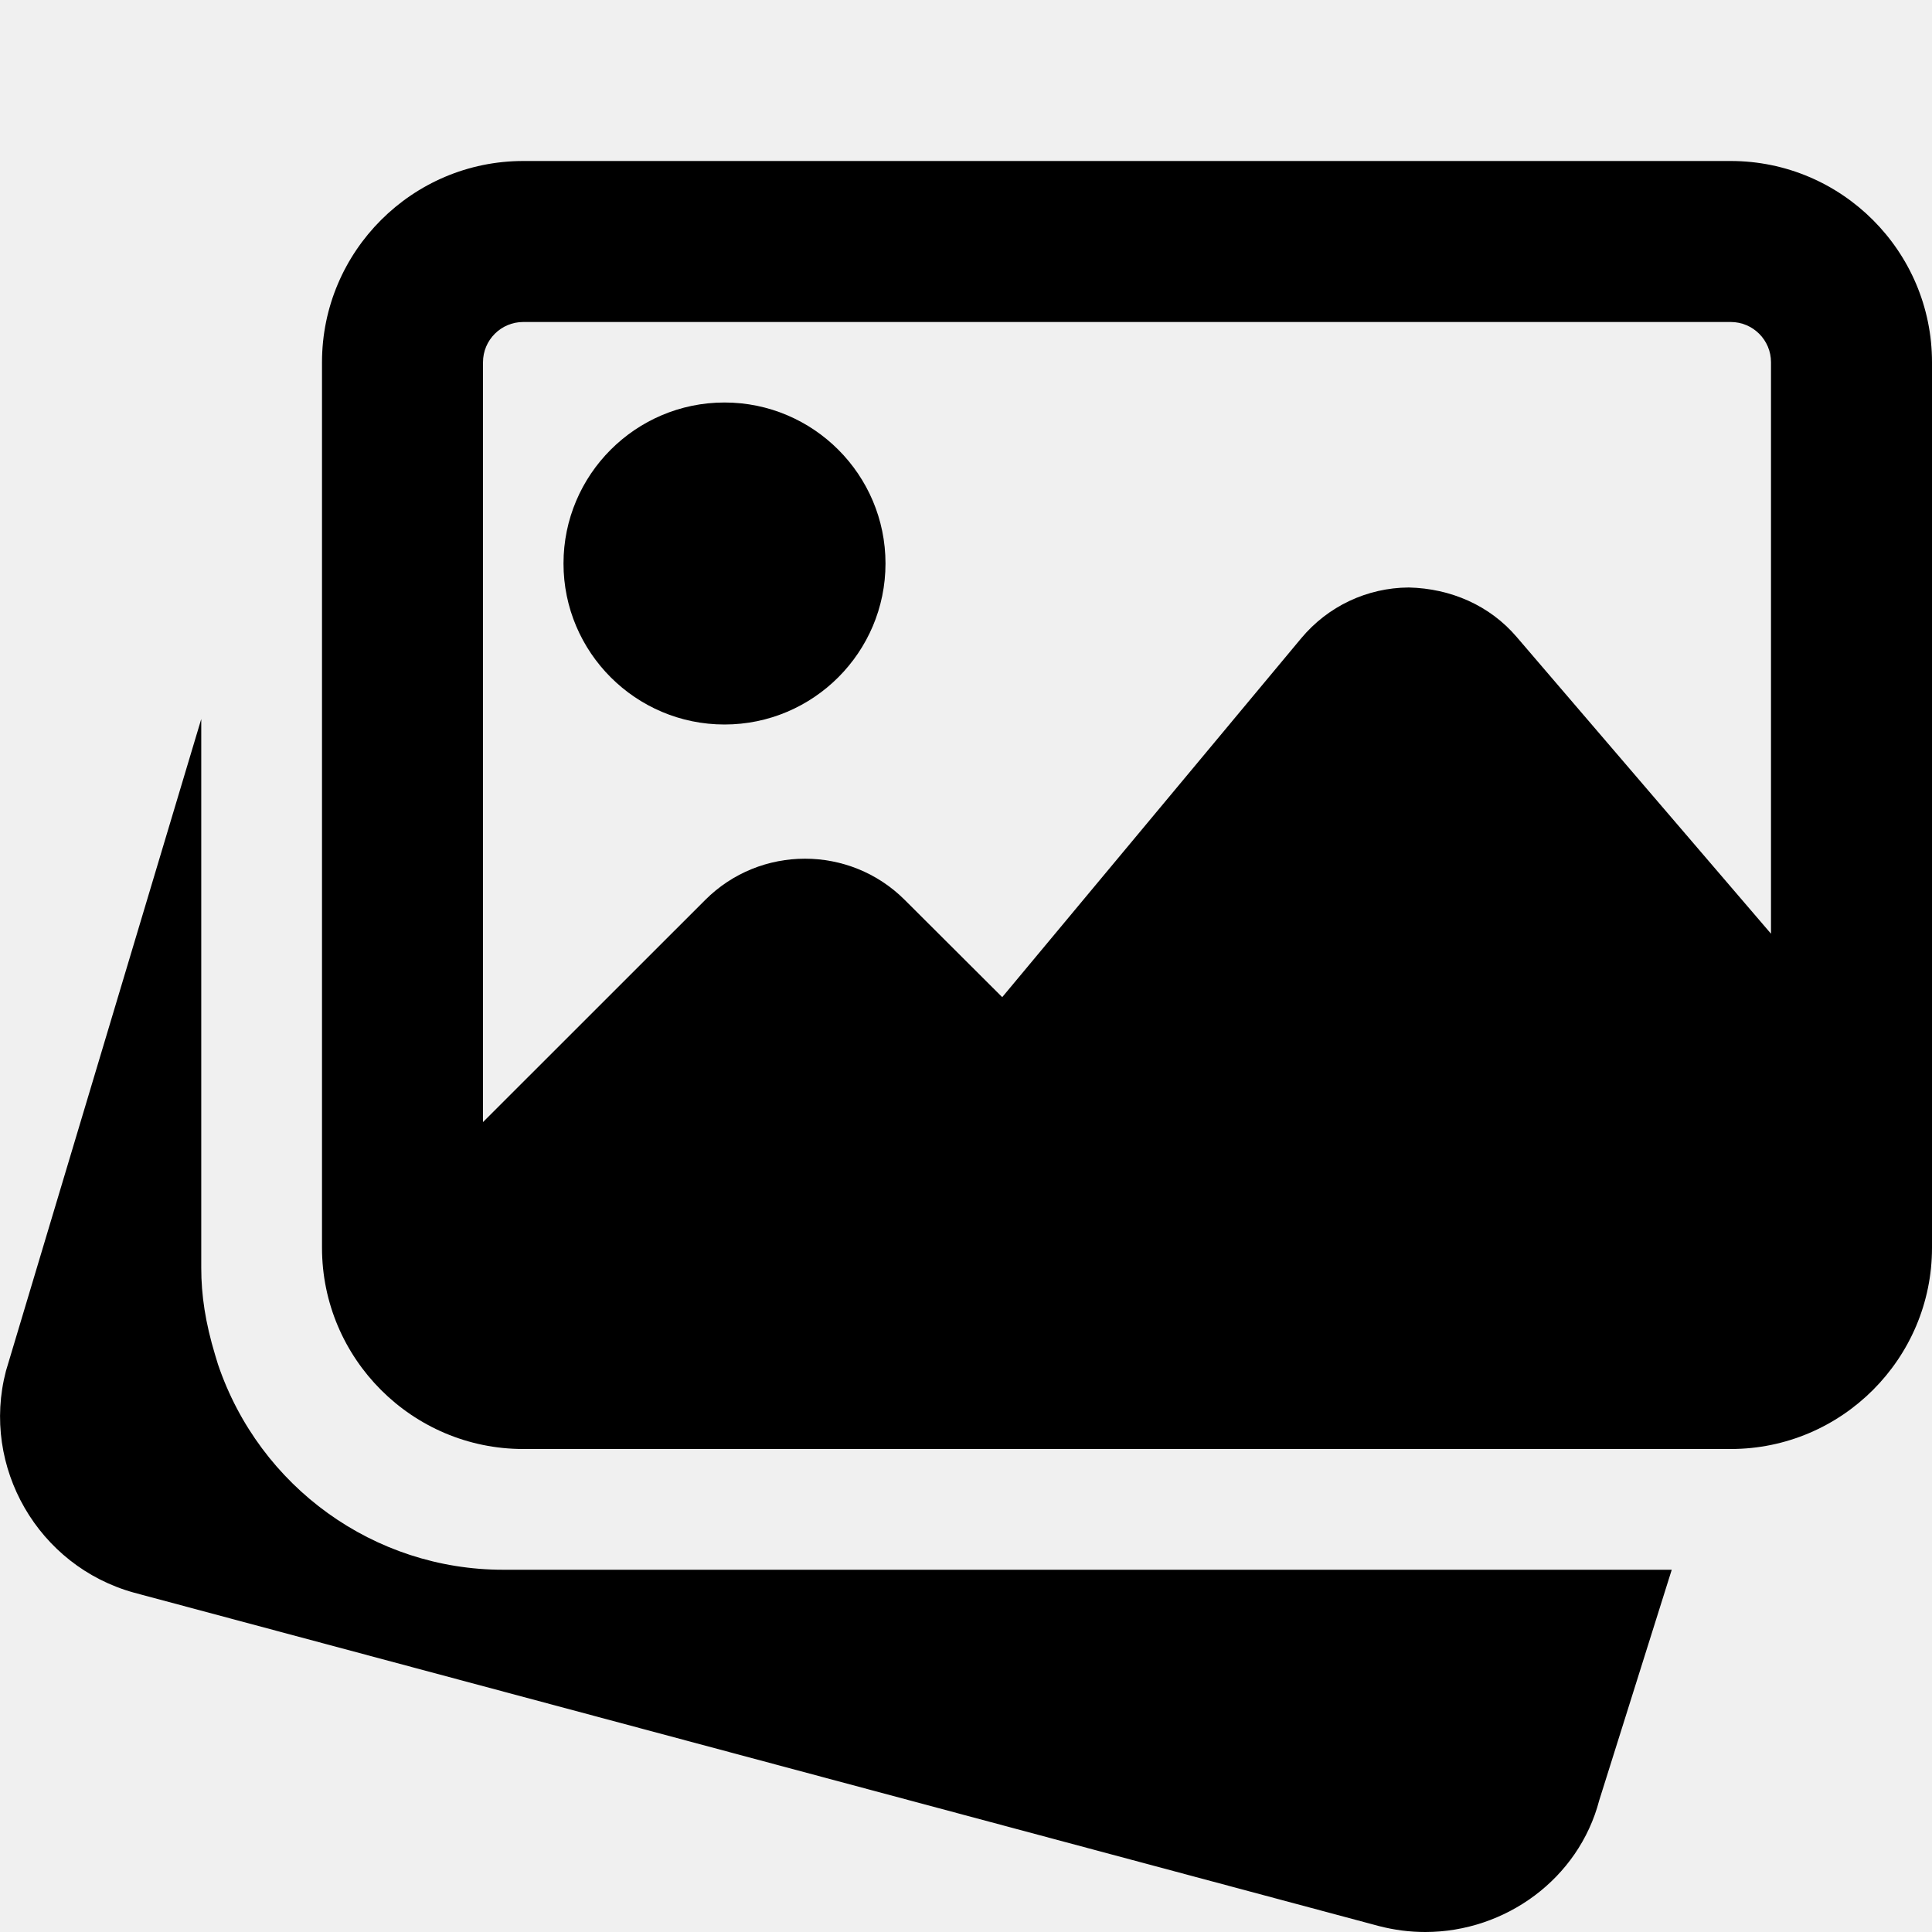
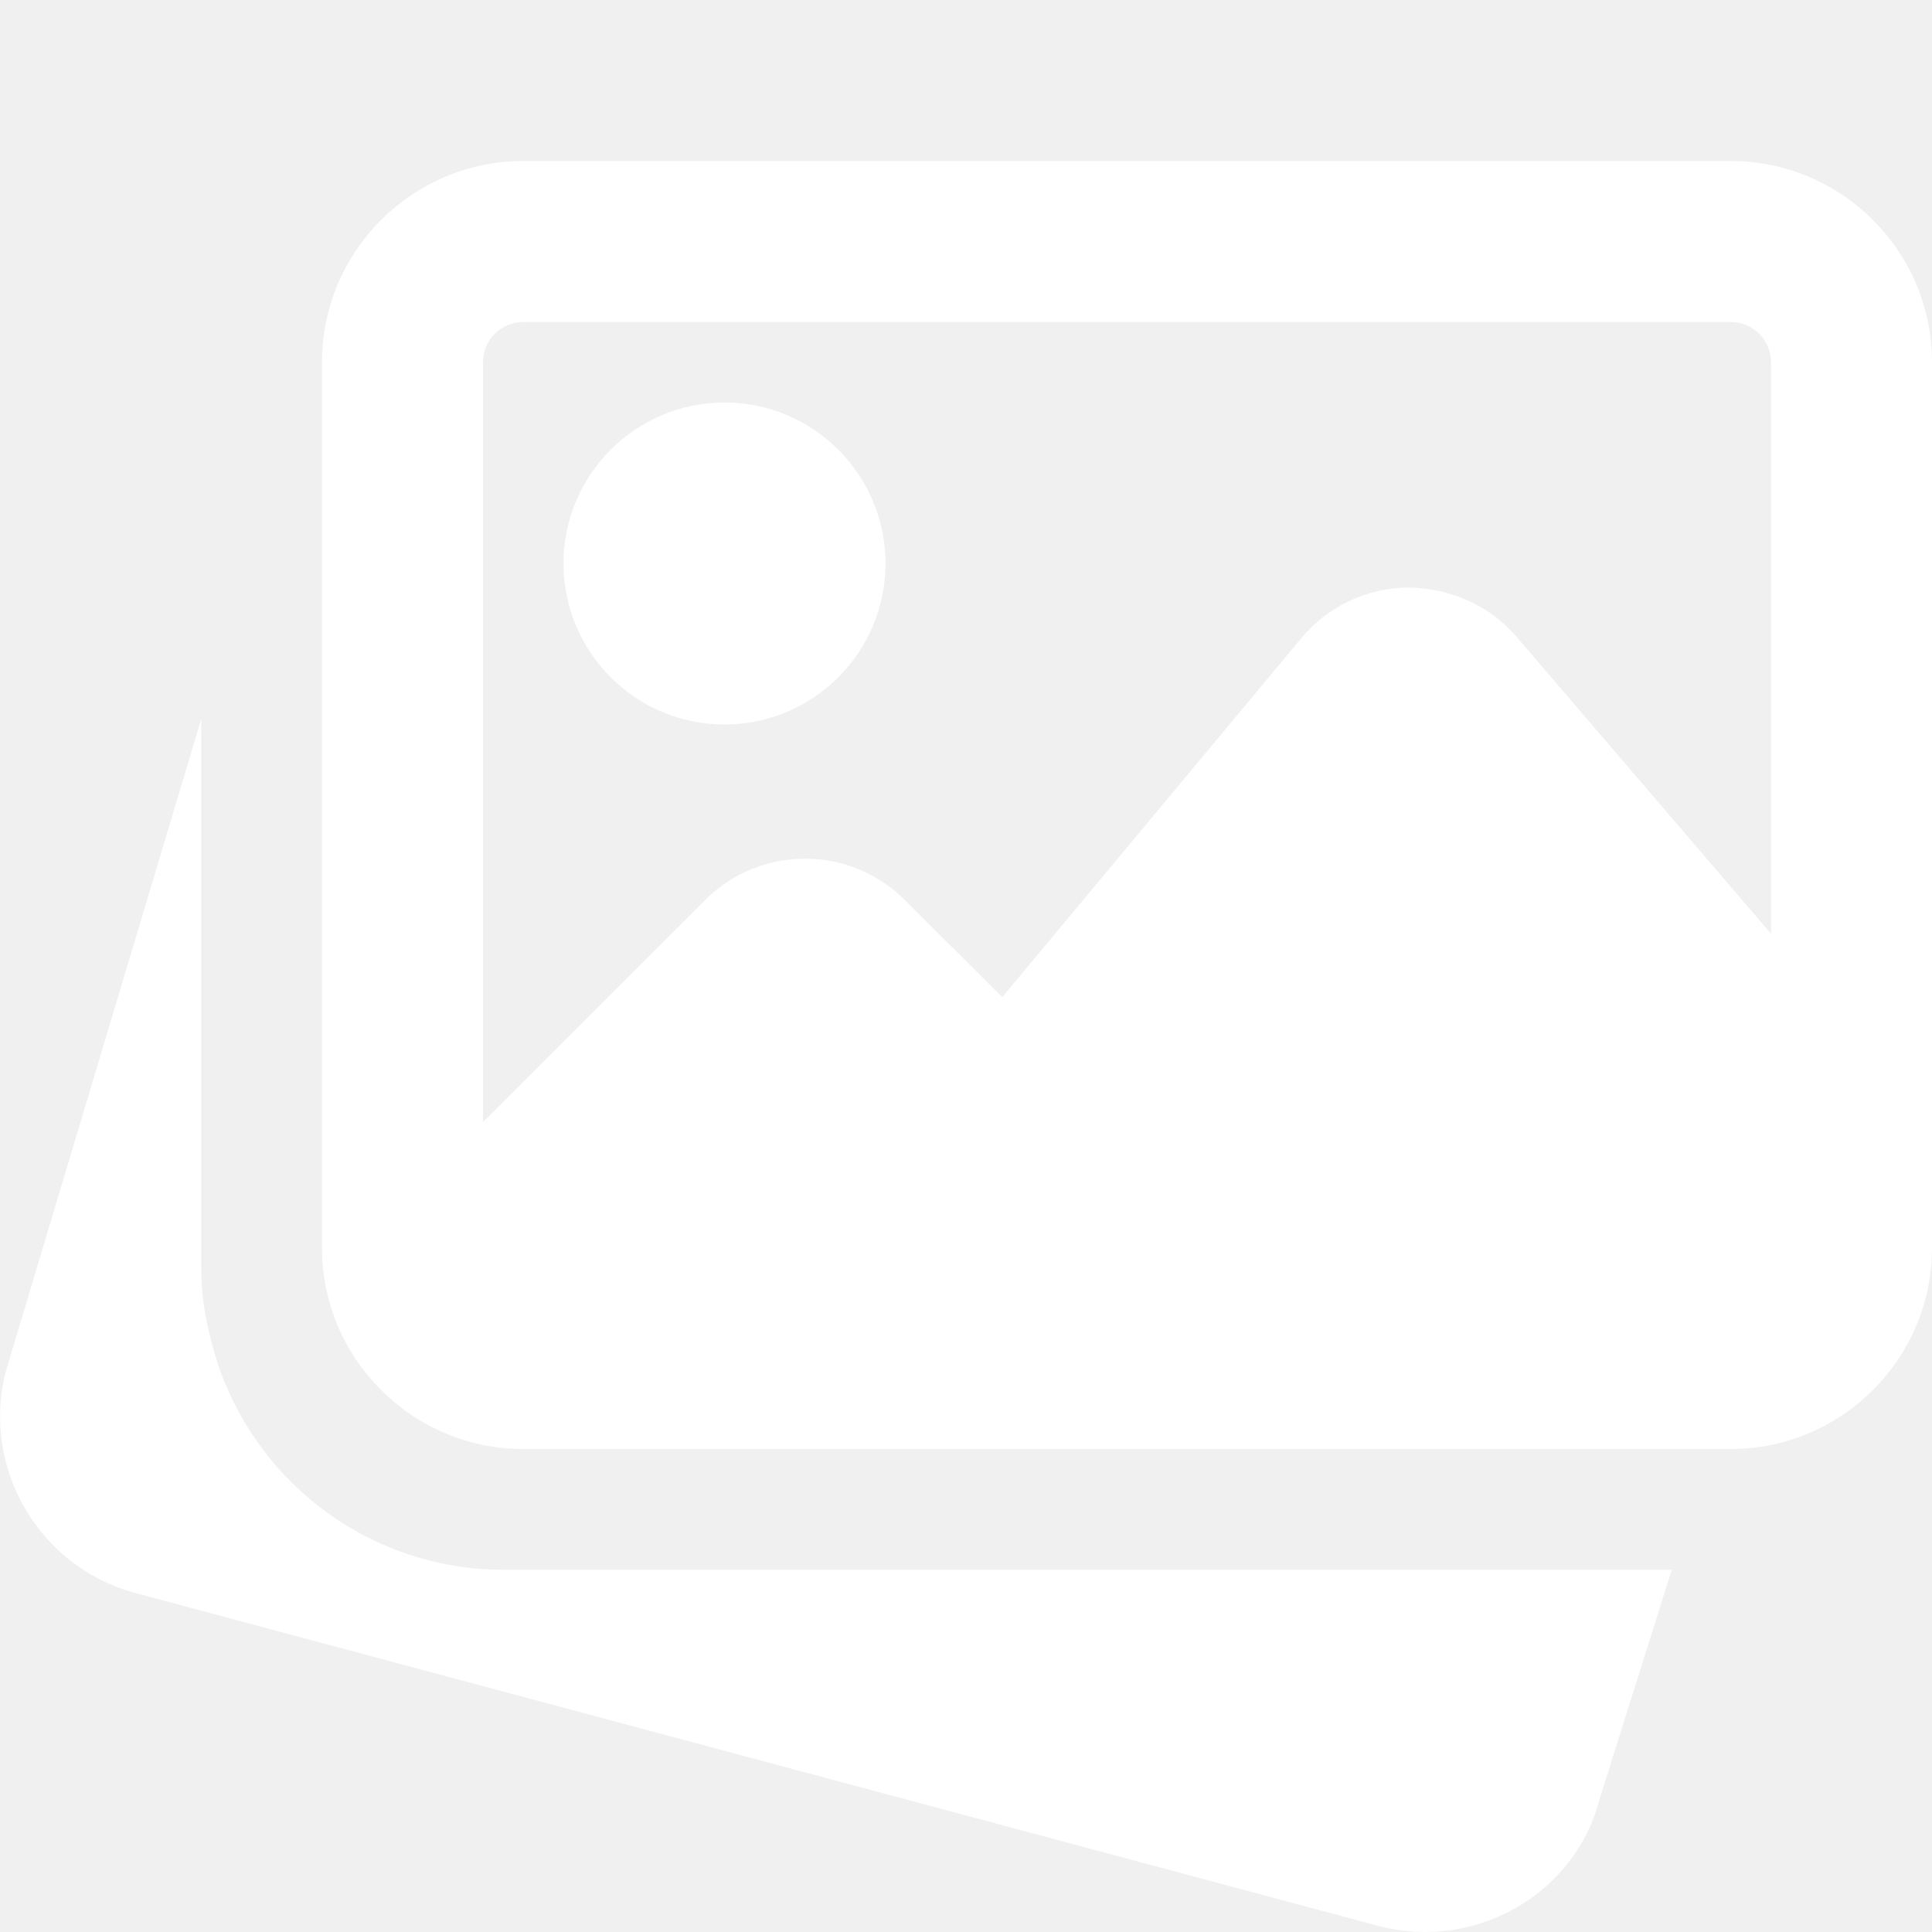
- <svg xmlns="http://www.w3.org/2000/svg" id="bold" enable-background="new 0 0 24 24" height="512" viewBox="0 0 24 24" width="512">
+ <svg xmlns="http://www.w3.org/2000/svg" id="bold" enable-background="new 0 0 24 24" height="512px" viewBox="0 0 24 24" width="512px">
  <g>
    <g>
-       <path d="m6.25 19.5c-1.601 0-3.025-1.025-3.542-2.551l-.035-.115c-.122-.404-.173-.744-.173-1.084v-6.818l-2.426 8.098c-.312 1.191.399 2.426 1.592 2.755l15.463 4.141c.193.05.386.074.576.074.996 0 1.906-.661 2.161-1.635l.901-2.865z" />
+       <path d="m6.25 19.5c-1.601 0-3.025-1.025-3.542-2.551l-.035-.115c-.122-.404-.173-.744-.173-1.084v-6.818l-2.426 8.098c-.312 1.191.399 2.426 1.592 2.755l15.463 4.141c.193.05.386.074.576.074.996 0 1.906-.661 2.161-1.635l.901-2.865z" fill="#FFFFFF" />
    </g>
-     <path d="m9 9c1.103 0 2-.897 2-2s-.897-2-2-2-2 .897-2 2 .897 2 2 2z" />
+     <path d="m9 9c1.103 0 2-.897 2-2s-.897-2-2-2-2 .897-2 2 .897 2 2 2z" fill="#FFFFFF" />
  </g>
-   <path d="m21.5 2h-15c-1.378 0-2.5 1.122-2.5 2.5v11c0 1.378 1.122 2.5 2.5 2.5h15c1.378 0 2.5-1.122 2.5-2.5v-11c0-1.378-1.122-2.5-2.5-2.5zm-15 2h15c.276 0 .5.224.5.5v7.099l-3.159-3.686c-.335-.393-.82-.603-1.341-.615-.518.003-1.004.233-1.336.631l-3.714 4.458-1.21-1.207c-.684-.684-1.797-.684-2.48 0l-2.76 2.759v-9.439c0-.276.224-.5.5-.5z" />
+   <path d="m21.5 2h-15c-1.378 0-2.5 1.122-2.5 2.5v11c0 1.378 1.122 2.5 2.5 2.5h15c1.378 0 2.5-1.122 2.5-2.5v-11c0-1.378-1.122-2.5-2.5-2.5zm-15 2h15c.276 0 .5.224.5.5v7.099l-3.159-3.686c-.335-.393-.82-.603-1.341-.615-.518.003-1.004.233-1.336.631l-3.714 4.458-1.21-1.207c-.684-.684-1.797-.684-2.48 0l-2.76 2.759v-9.439c0-.276.224-.5.5-.5z" fill="#FFFFFF" />
</svg>
